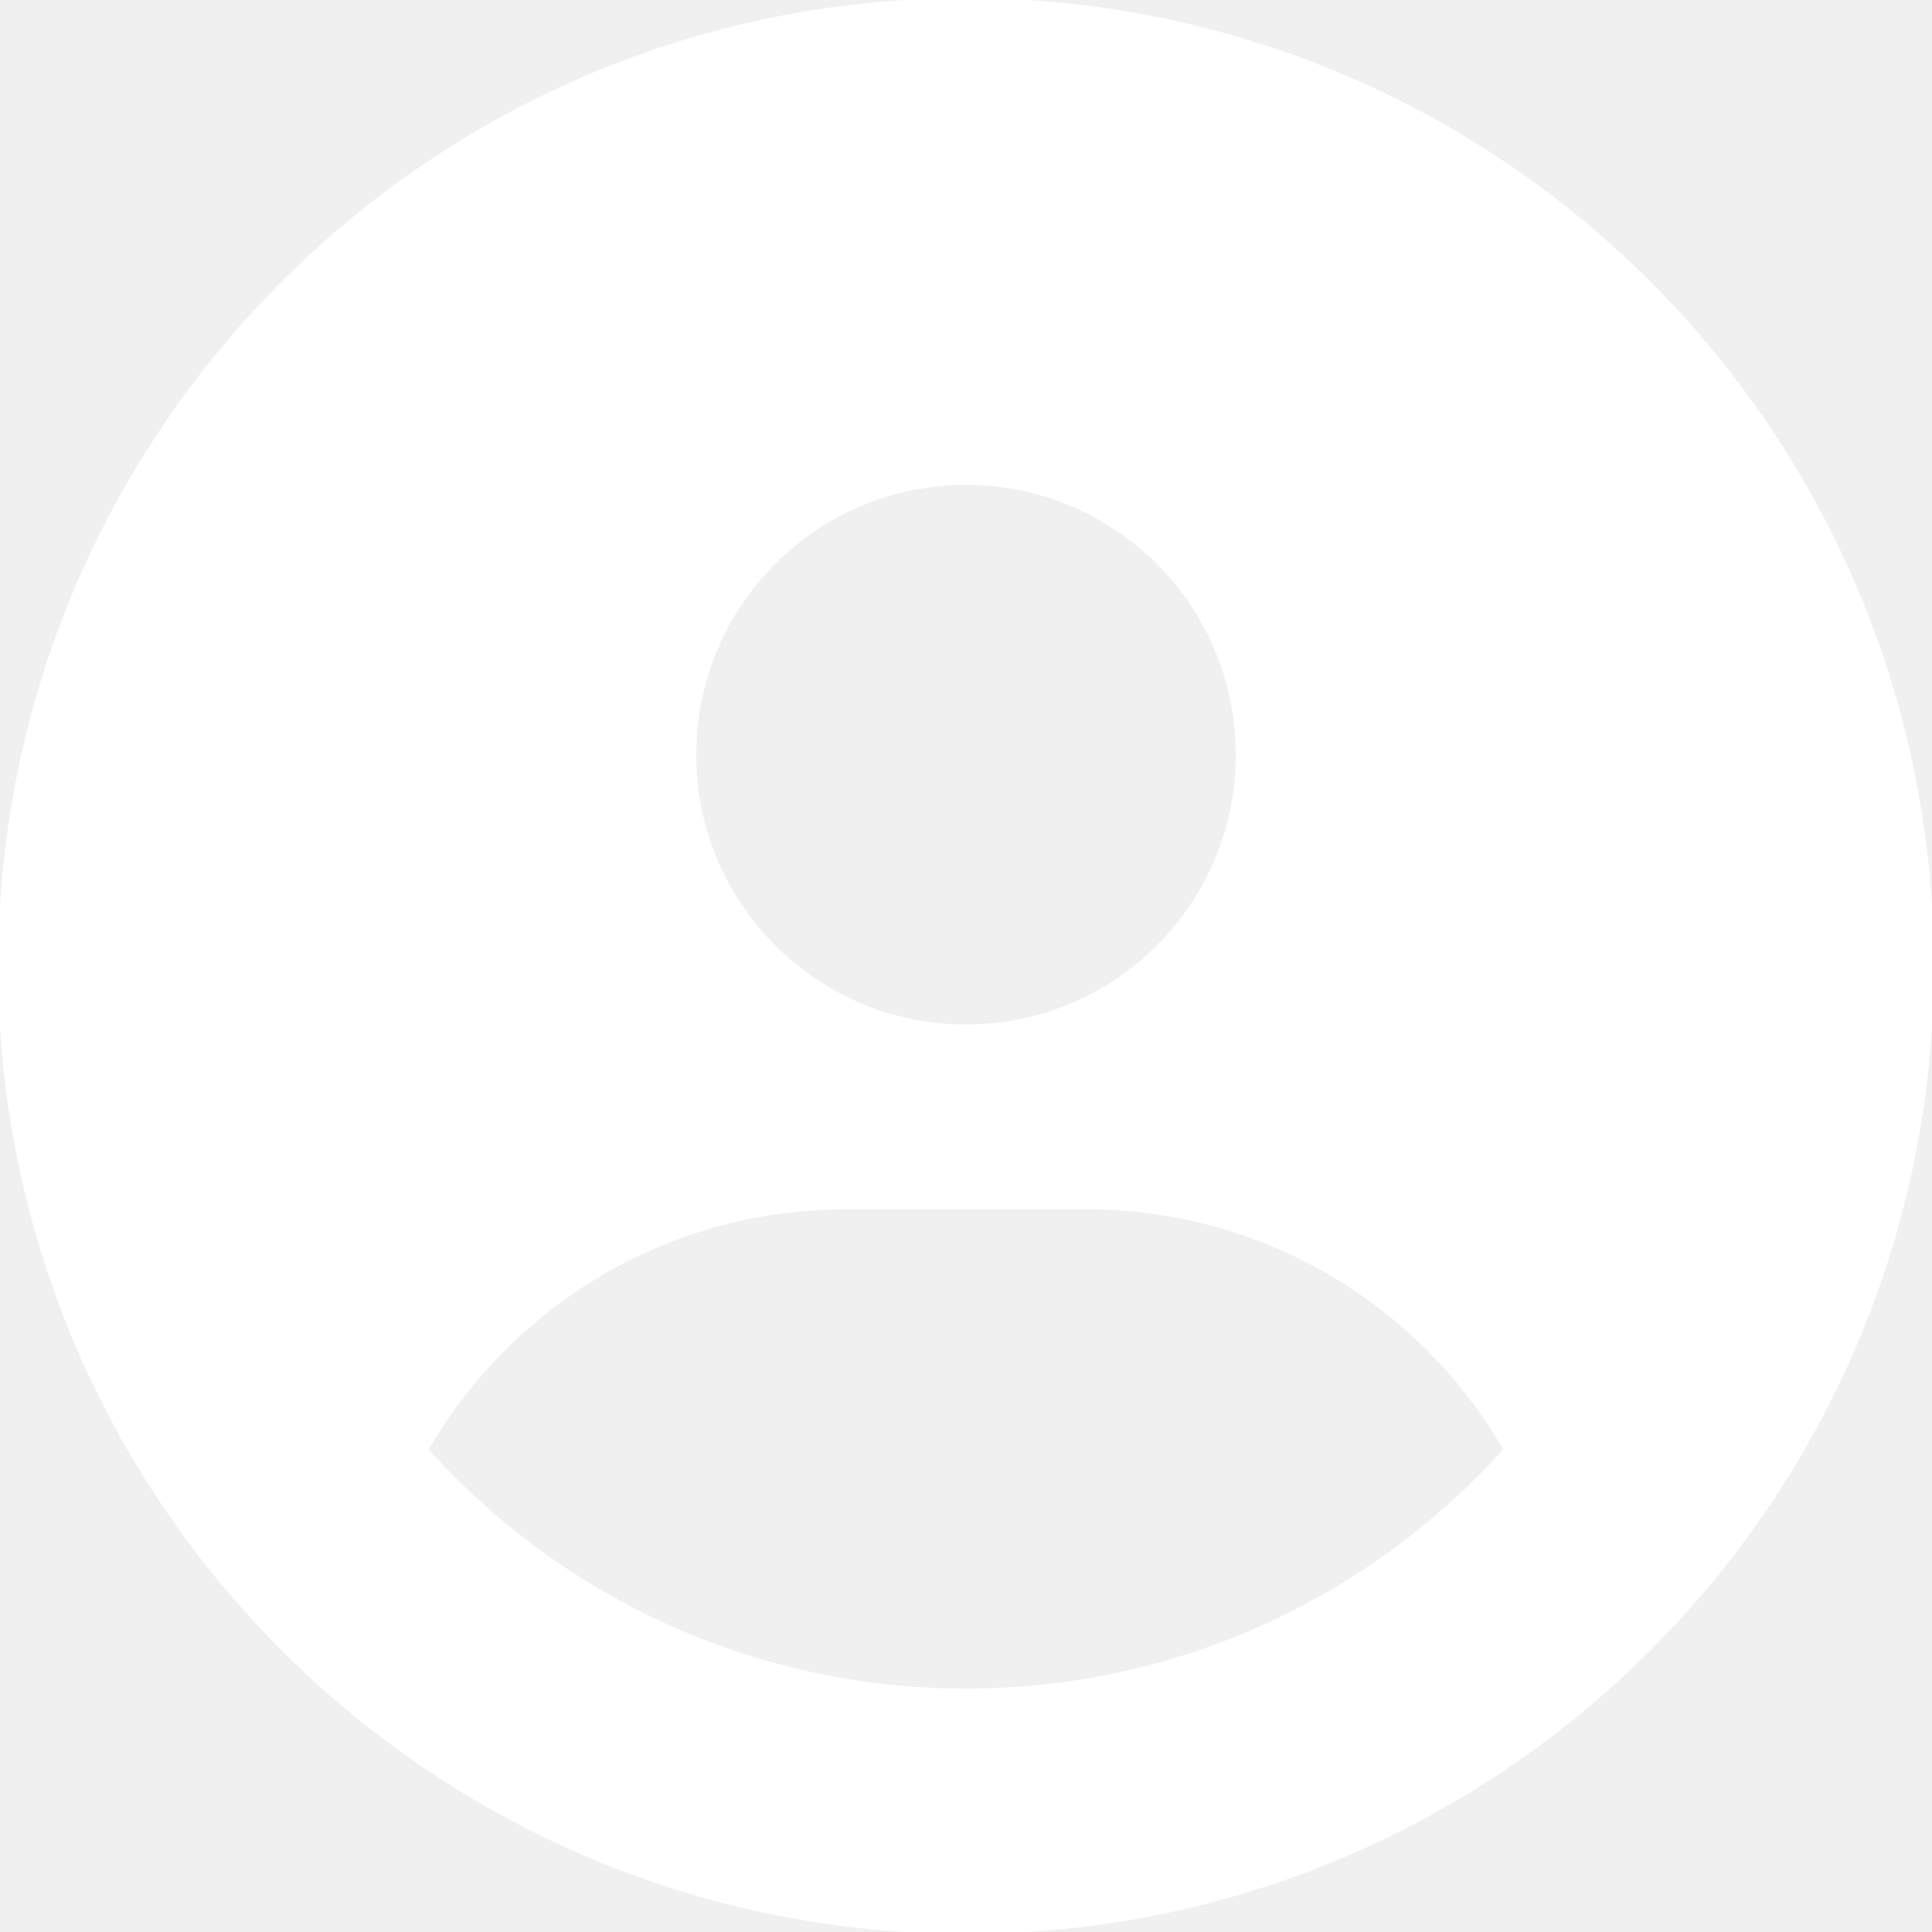
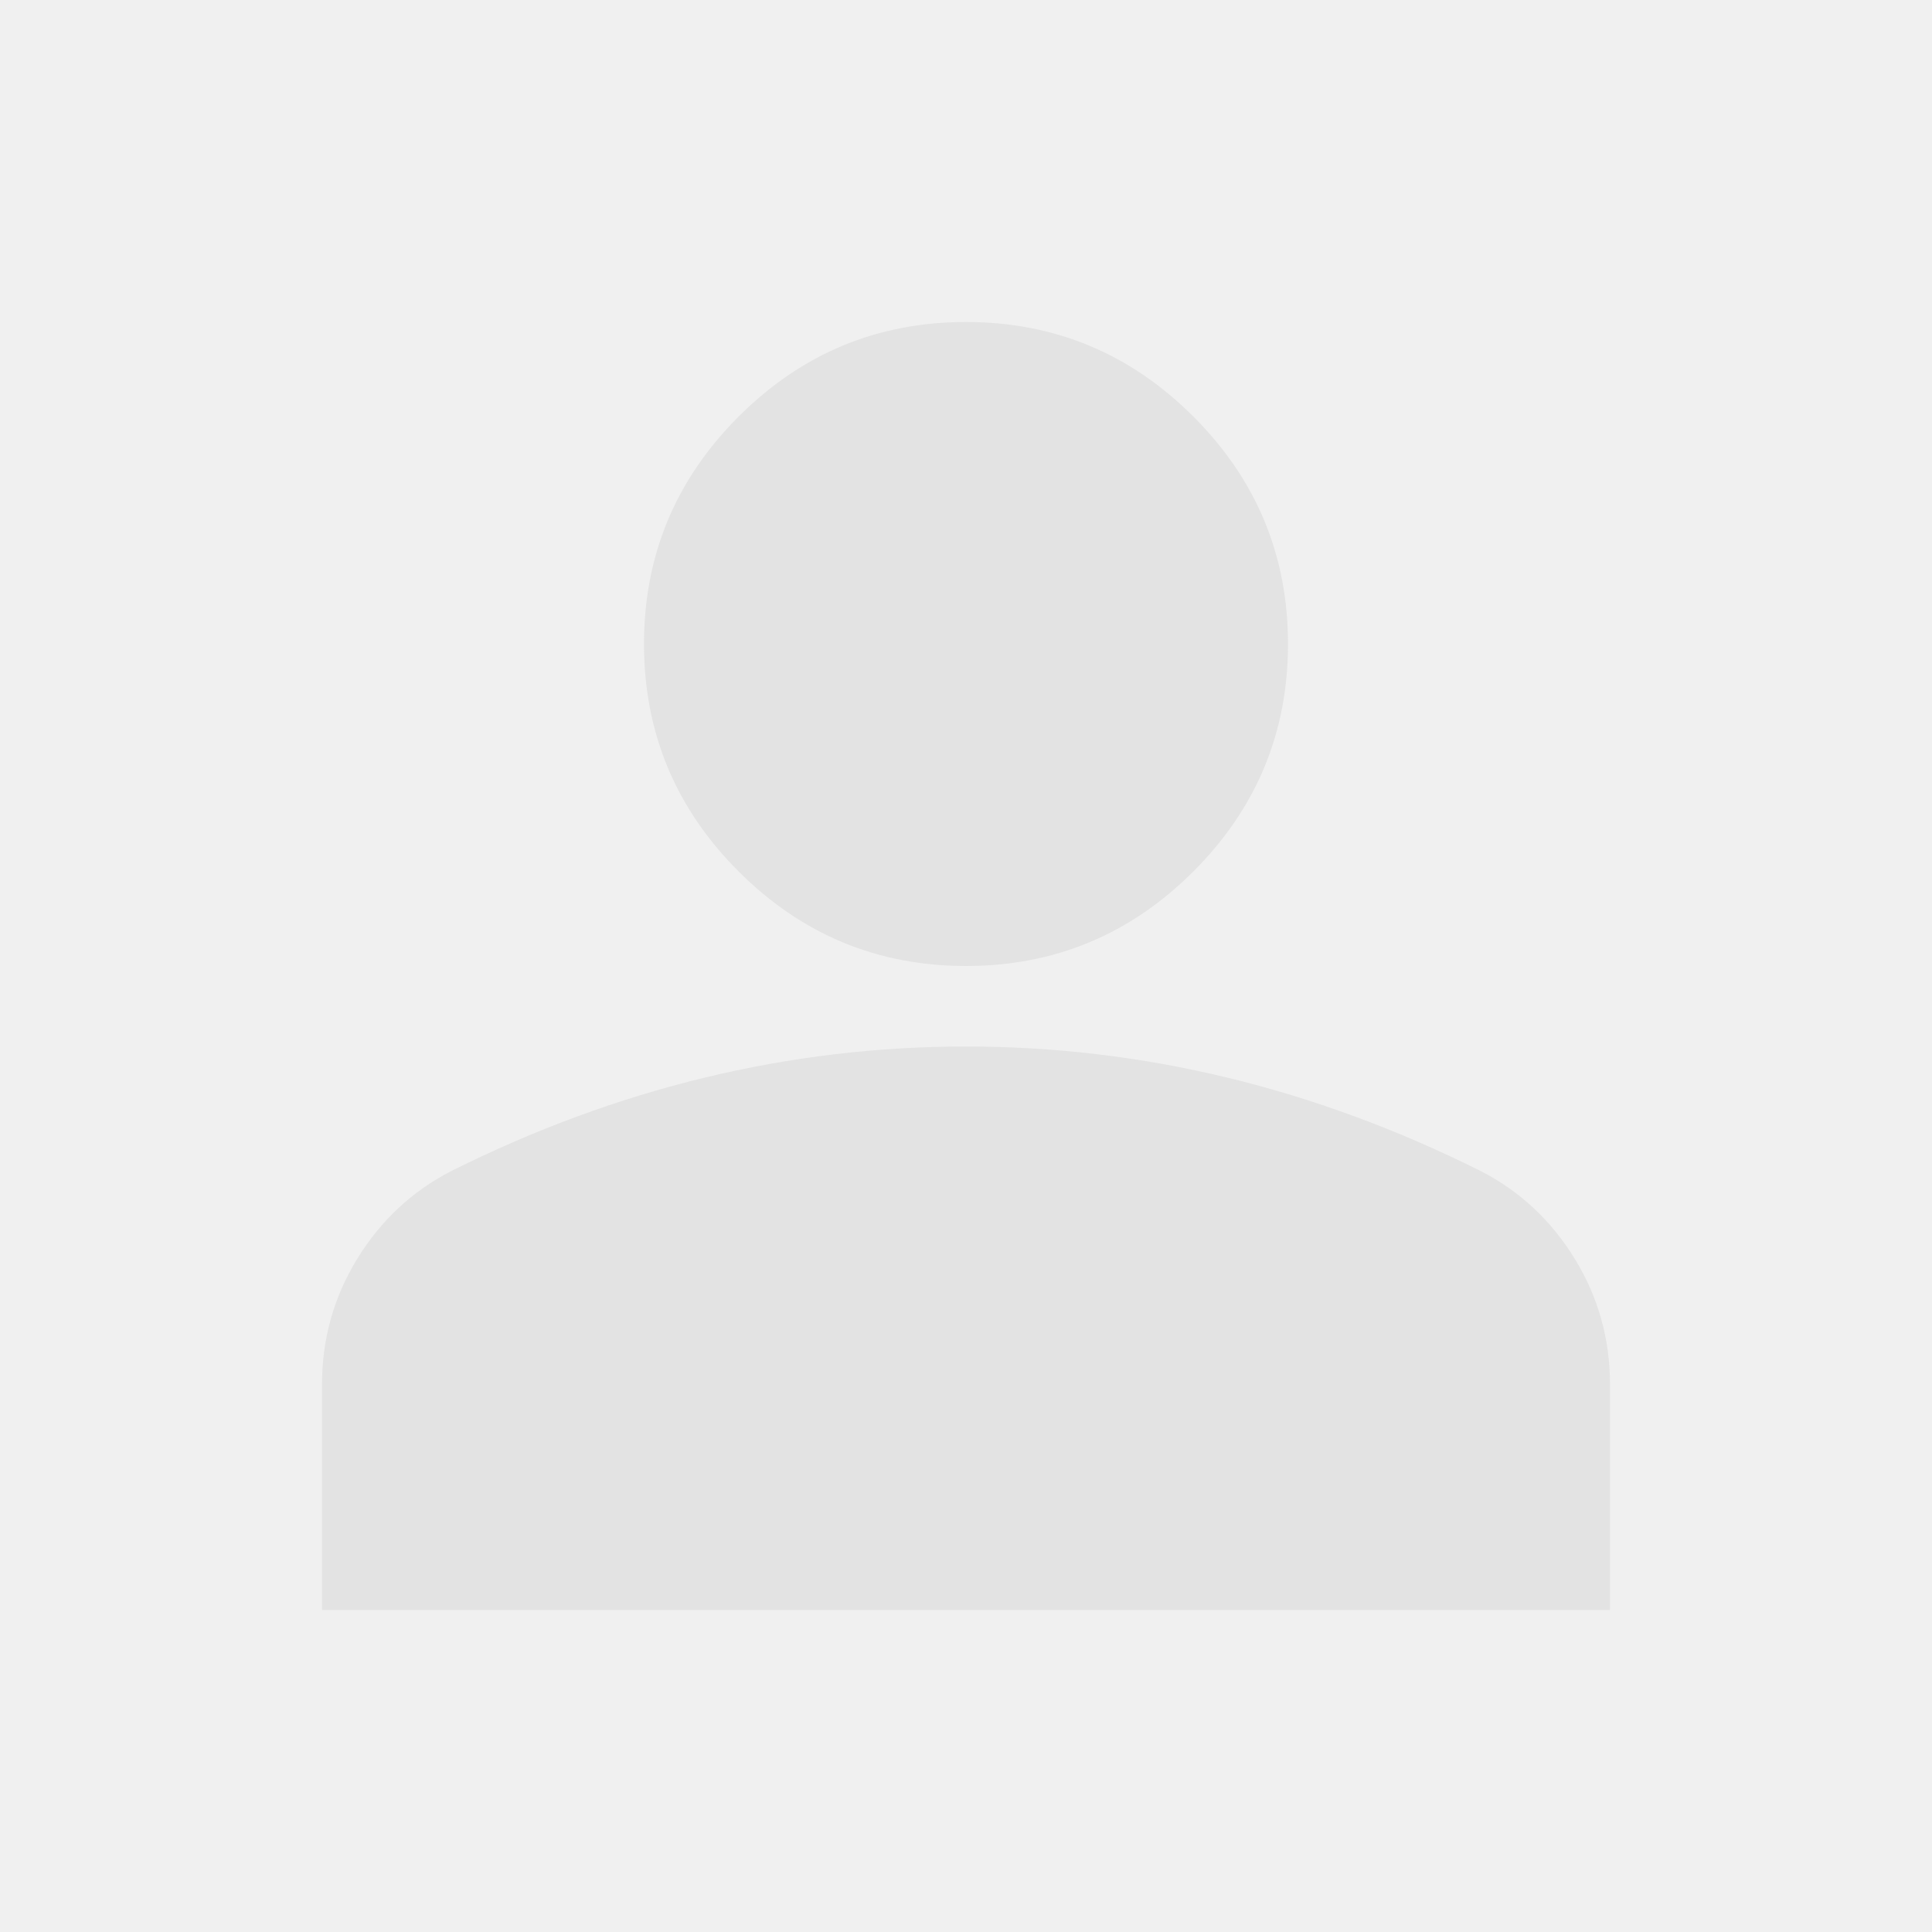
- <svg xmlns="http://www.w3.org/2000/svg" viewBox="0 0 512 512">
-   <path fill="white" stroke="white" d="M399 384.2C376.9 345.8 335.4 320 288 320l-64 0c-47.4 0-88.9 25.8-111 64.2c35.2 39.2 86.2 63.8 143 63.8s107.8-24.7 143-63.8zM0 256a256 256 0 1 1 512 0A256 256 0 1 1 0 256zm256 16a72 72 0 1 0 0-144 72 72 0 1 0 0 144z" />
+ <svg xmlns="http://www.w3.org/2000/svg" height="24px" viewBox="0 -960 960 960" width="24px" fill="#e3e3e3">
+   <path d="M480-480q-66 0-113-47t-47-113q0-66 47-113t113-47q66 0 113 47t47 113q0 66-47 113t-113 47ZM160-160v-112q0-34 17.5-62.5T224-378q62-31 126-46.5T480-440q66 0 130 15.5T736-378q29 15 46.5 43.5T800-272v112H160Z" />
</svg>
